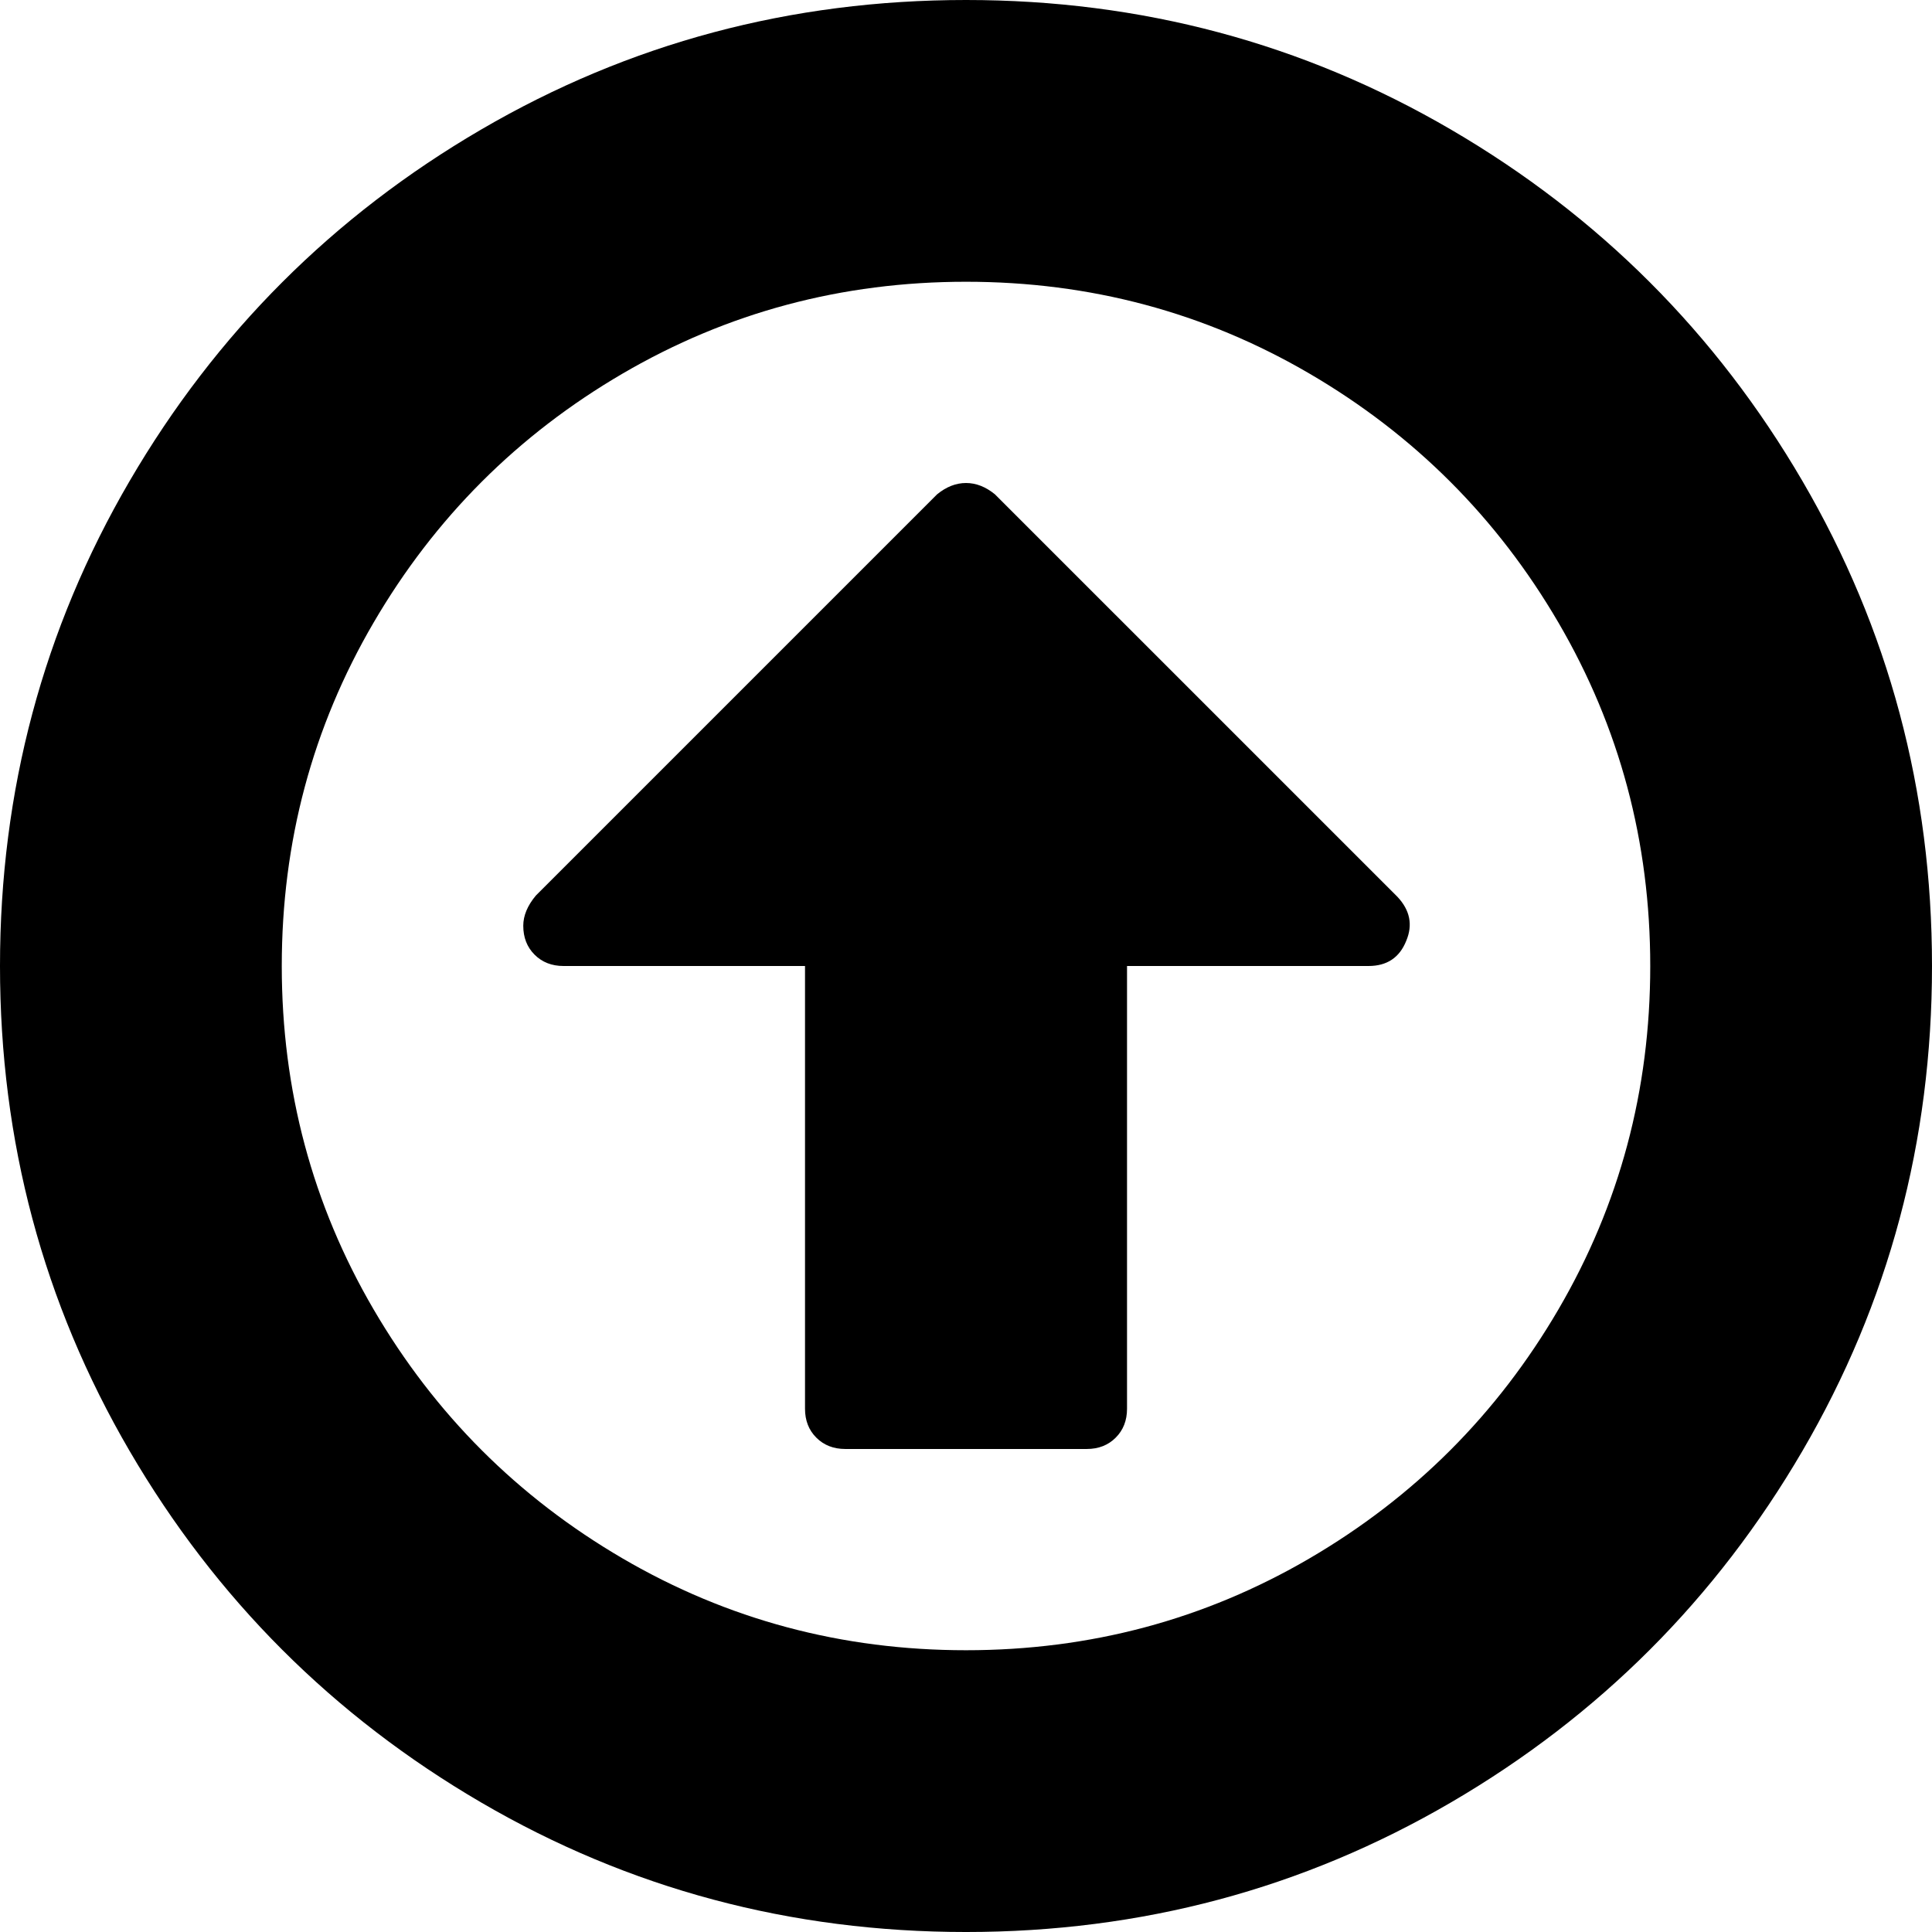
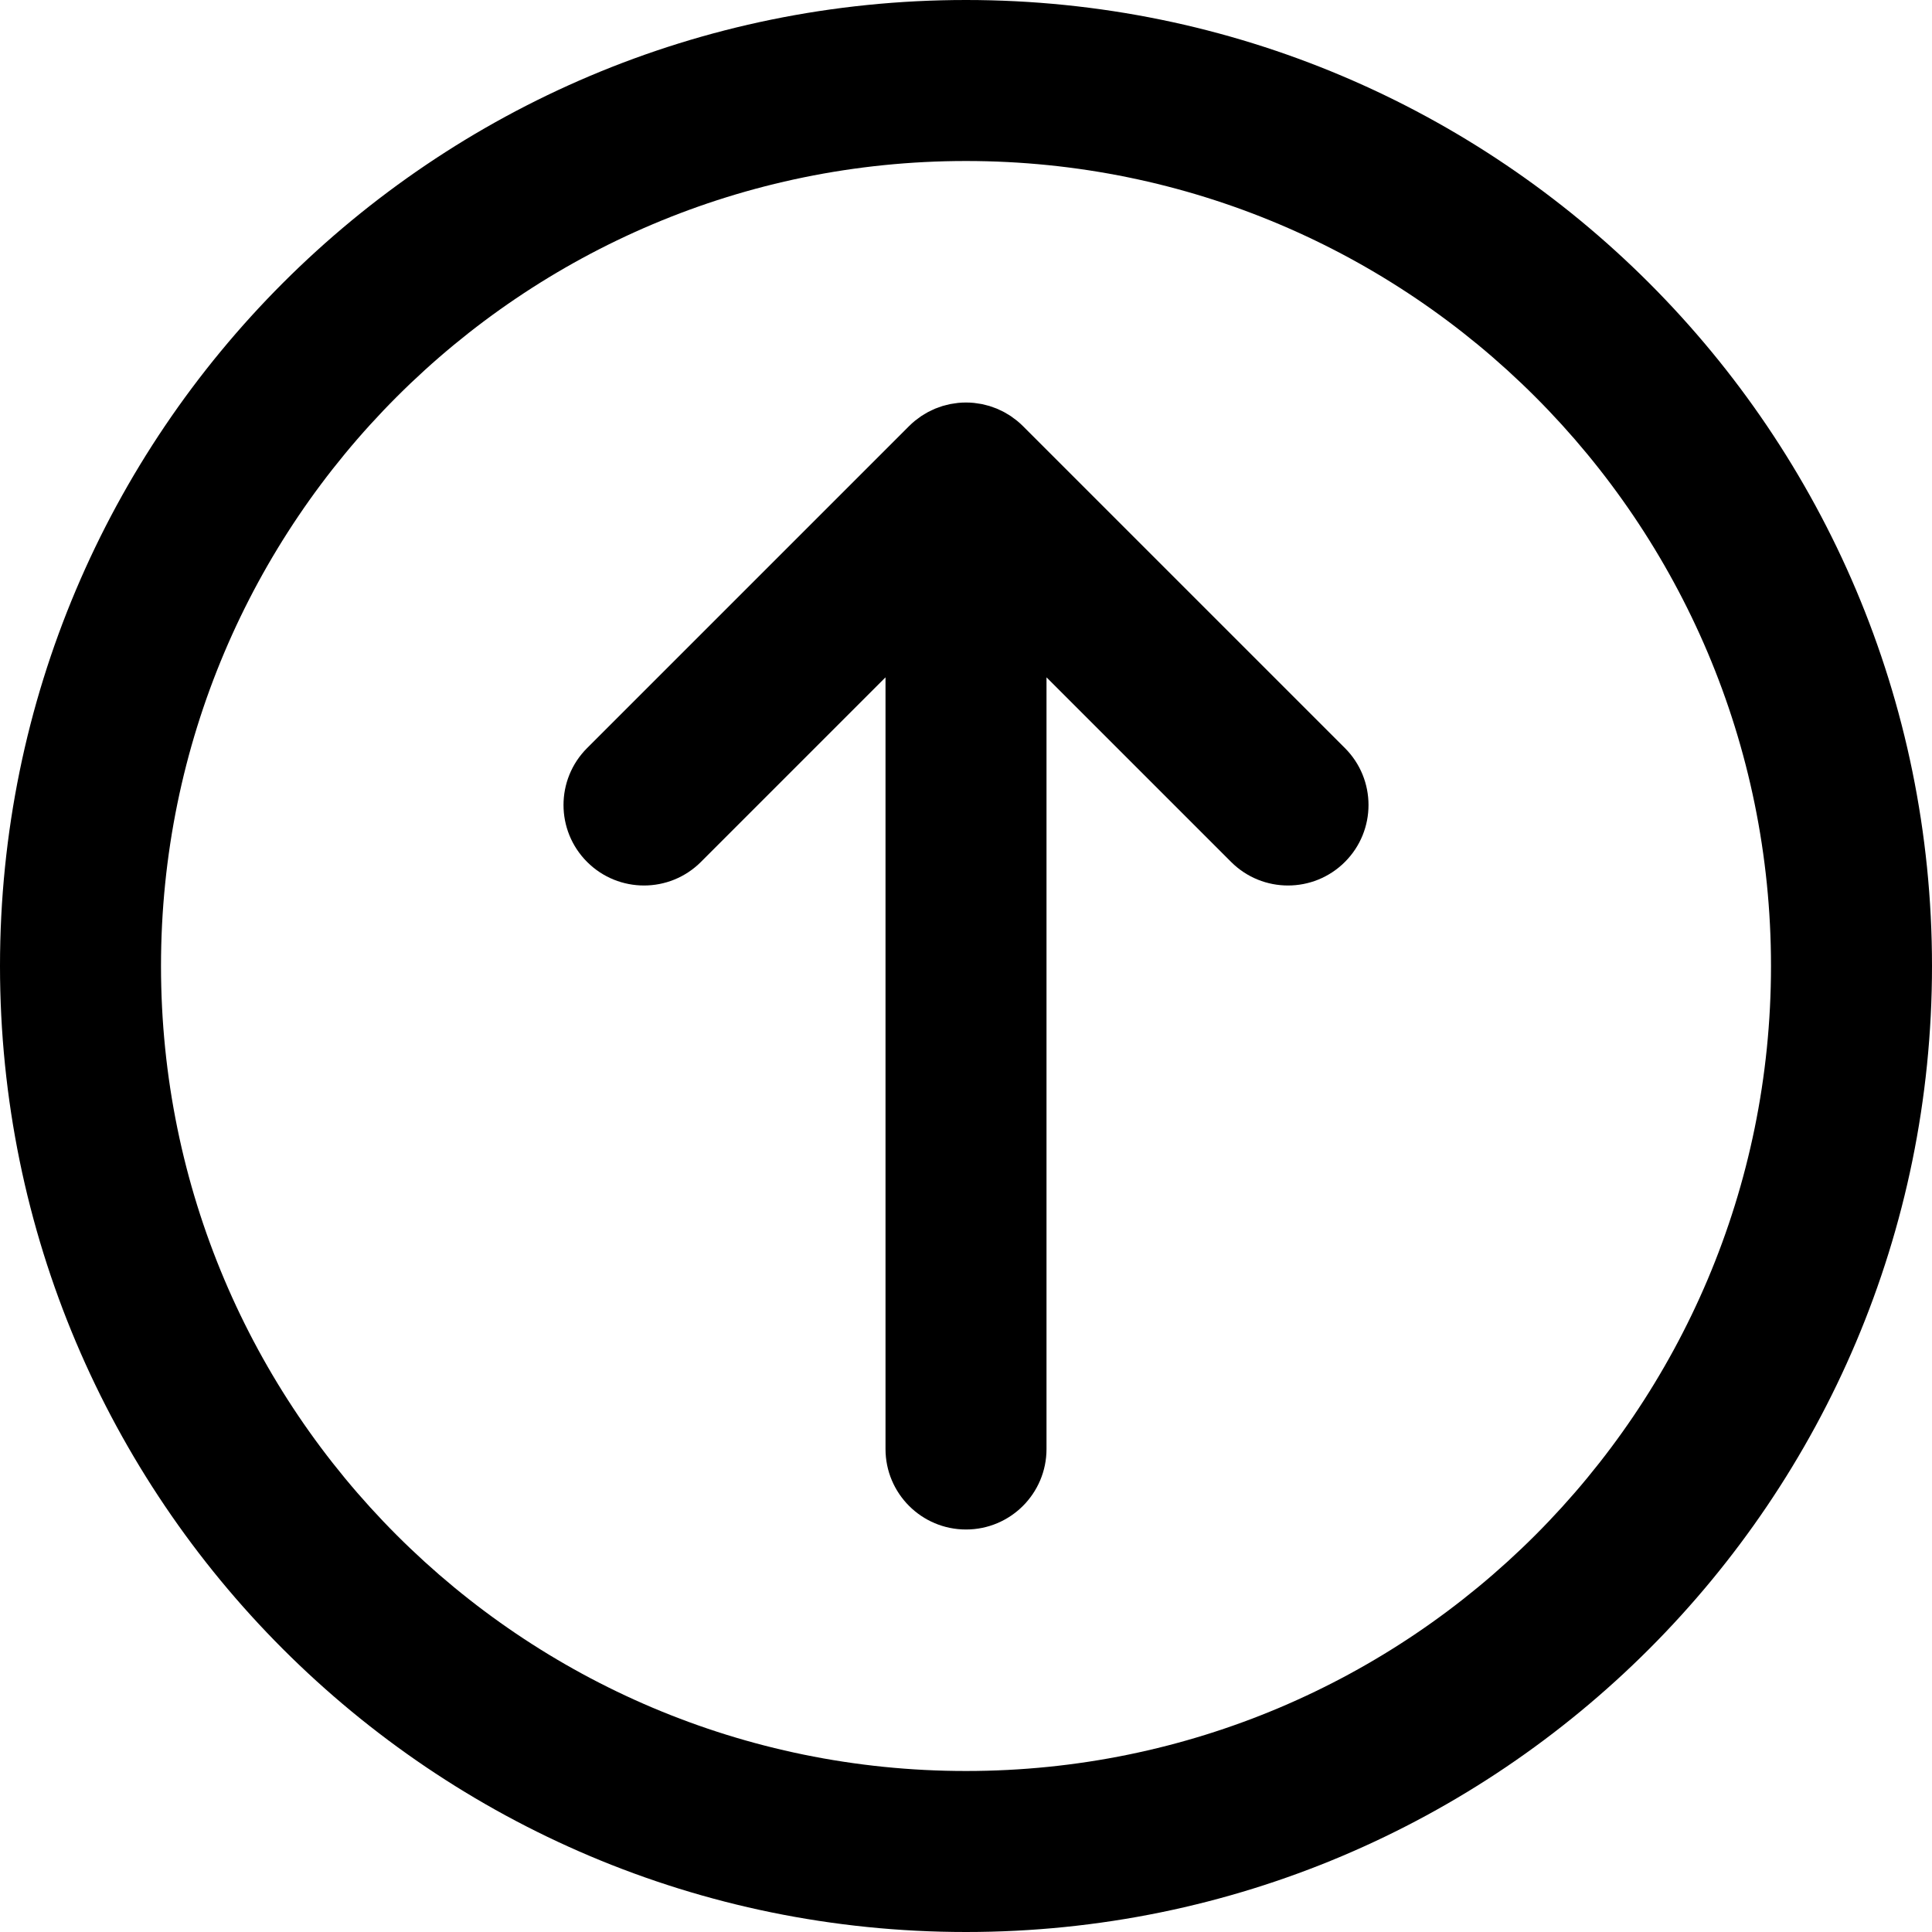
- <svg xmlns="http://www.w3.org/2000/svg" version="1.1" id="Capa_1" x="0px" y="0px" width="438.533px" height="438.533px" viewBox="0 0 438.533 438.533" style="enable-background:new 0 0 438.533 438.533;" xml:space="preserve">
+ <svg xmlns="http://www.w3.org/2000/svg" version="1.1" id="Layer_1" x="0px" y="0px" viewBox="0 0 512 512" style="enable-background:new 0 0 512 512;" xml:space="preserve">
  <g>
    <g>
-       <path d="M409.133,109.203c-19.608-33.592-46.205-60.189-79.798-79.796C295.736,9.801,259.058,0,219.273,0    c-39.781,0-76.47,9.801-110.063,29.407c-33.595,19.604-60.192,46.201-79.8,79.796C9.801,142.8,0,179.489,0,219.267    c0,39.78,9.804,76.463,29.407,110.062c19.607,33.592,46.204,60.189,79.799,79.798c33.597,19.605,70.283,29.407,110.063,29.407    s76.47-9.802,110.065-29.407c33.593-19.602,60.189-46.206,79.795-79.798c19.603-33.596,29.403-70.284,29.403-110.062    C438.533,179.485,428.732,142.795,409.133,109.203z M353.742,297.208c-13.894,23.791-32.736,42.633-56.527,56.534    c-23.791,13.894-49.771,20.834-77.945,20.834c-28.167,0-54.149-6.94-77.943-20.834c-23.791-13.901-42.633-32.743-56.527-56.534    c-13.897-23.791-20.843-49.772-20.843-77.941c0-28.171,6.949-54.152,20.843-77.943c13.891-23.791,32.738-42.637,56.527-56.53    c23.791-13.895,49.772-20.84,77.943-20.84c28.173,0,54.154,6.945,77.945,20.84c23.791,13.894,42.634,32.739,56.527,56.53    c13.895,23.791,20.838,49.772,20.838,77.943C374.58,247.436,367.637,273.417,353.742,297.208z" />
-       <path d="M225.836,112.204c-2.098-1.711-4.281-2.57-6.566-2.57c-2.284,0-4.474,0.859-6.567,2.57l-91.076,91.076    c-1.905,2.281-2.854,4.57-2.854,6.851c0,2.666,0.855,4.853,2.57,6.567c1.713,1.713,3.903,2.568,6.567,2.568h54.816v100.5    c0,2.666,0.855,4.856,2.57,6.563c1.712,1.711,3.903,2.567,6.567,2.567h54.82c2.662,0,4.853-0.856,6.561-2.567    c1.711-1.707,2.573-3.897,2.573-6.563v-100.5h54.815c4.189,0,7.04-1.903,8.562-5.712c1.523-3.614,0.862-6.945-1.998-9.991    L225.836,112.204z" />
+       <g>
+         <path d="M256,0C114.618,0,0,114.618,0,256s114.618,256,256,256s256-114.618,256-256S397.382,0,256,0z M256,469.333     c-117.818,0-213.333-95.515-213.333-213.333S138.182,42.667,256,42.667S469.333,138.182,469.333,256S373.818,469.333,256,469.333     z" />
+         <path d="M271.085,112.915c-0.008-0.008-0.016-0.014-0.023-0.021c-0.49-0.488-1.004-0.952-1.54-1.392     c-0.248-0.204-0.509-0.38-0.764-0.571c-0.302-0.226-0.598-0.461-0.913-0.671c-0.304-0.204-0.62-0.38-0.932-0.566     c-0.285-0.17-0.564-0.349-0.857-0.506c-0.318-0.17-0.646-0.315-0.971-0.468c-0.306-0.145-0.607-0.297-0.921-0.428     c-0.315-0.13-0.637-0.236-0.957-0.35c-0.337-0.121-0.669-0.25-1.013-0.354c-0.32-0.097-0.646-0.168-0.969-0.249     c-0.351-0.089-0.698-0.187-1.055-0.258c-0.375-0.074-0.753-0.118-1.13-0.173c-0.311-0.044-0.617-0.104-0.933-0.135     c-1.4-0.138-2.811-0.138-4.211,0c-0.315,0.031-0.621,0.09-0.933,0.135c-0.377,0.054-0.756,0.098-1.13,0.173     c-0.358,0.071-0.704,0.169-1.055,0.258c-0.324,0.081-0.649,0.152-0.969,0.249c-0.344,0.104-0.677,0.233-1.013,0.354     c-0.32,0.115-0.642,0.22-0.957,0.35c-0.314,0.13-0.615,0.283-0.921,0.428c-0.325,0.153-0.653,0.297-0.971,0.468     c-0.293,0.157-0.572,0.336-0.857,0.506c-0.312,0.186-0.628,0.363-0.932,0.566c-0.315,0.211-0.611,0.445-0.913,0.671     c-0.255,0.191-0.516,0.368-0.764,0.571c-0.535,0.439-1.05,0.903-1.54,1.392c-0.008,0.007-0.016,0.014-0.023,0.021l-85.333,85.333     c-8.331,8.331-8.331,21.839,0,30.17s21.839,8.331,30.17,0l48.915-48.915V384c0,11.782,9.551,21.333,21.333,21.333     s21.333-9.551,21.333-21.333V179.503l48.915,48.915c8.331,8.331,21.839,8.331,30.17,0c8.331-8.331,8.331-21.839,0-30.17     L271.085,112.915z" />
+       </g>
    </g>
  </g>
-   <g>
- </g>
-   <g>
- </g>
-   <g>
- </g>
-   <g>
- </g>
-   <g>
- </g>
-   <g>
- </g>
-   <g>
- </g>
-   <g>
- </g>
-   <g>
- </g>
-   <g>
- </g>
-   <g>
- </g>
-   <g>
- </g>
-   <g>
- </g>
-   <g>
- </g>
-   <g>
- </g>
</svg>
